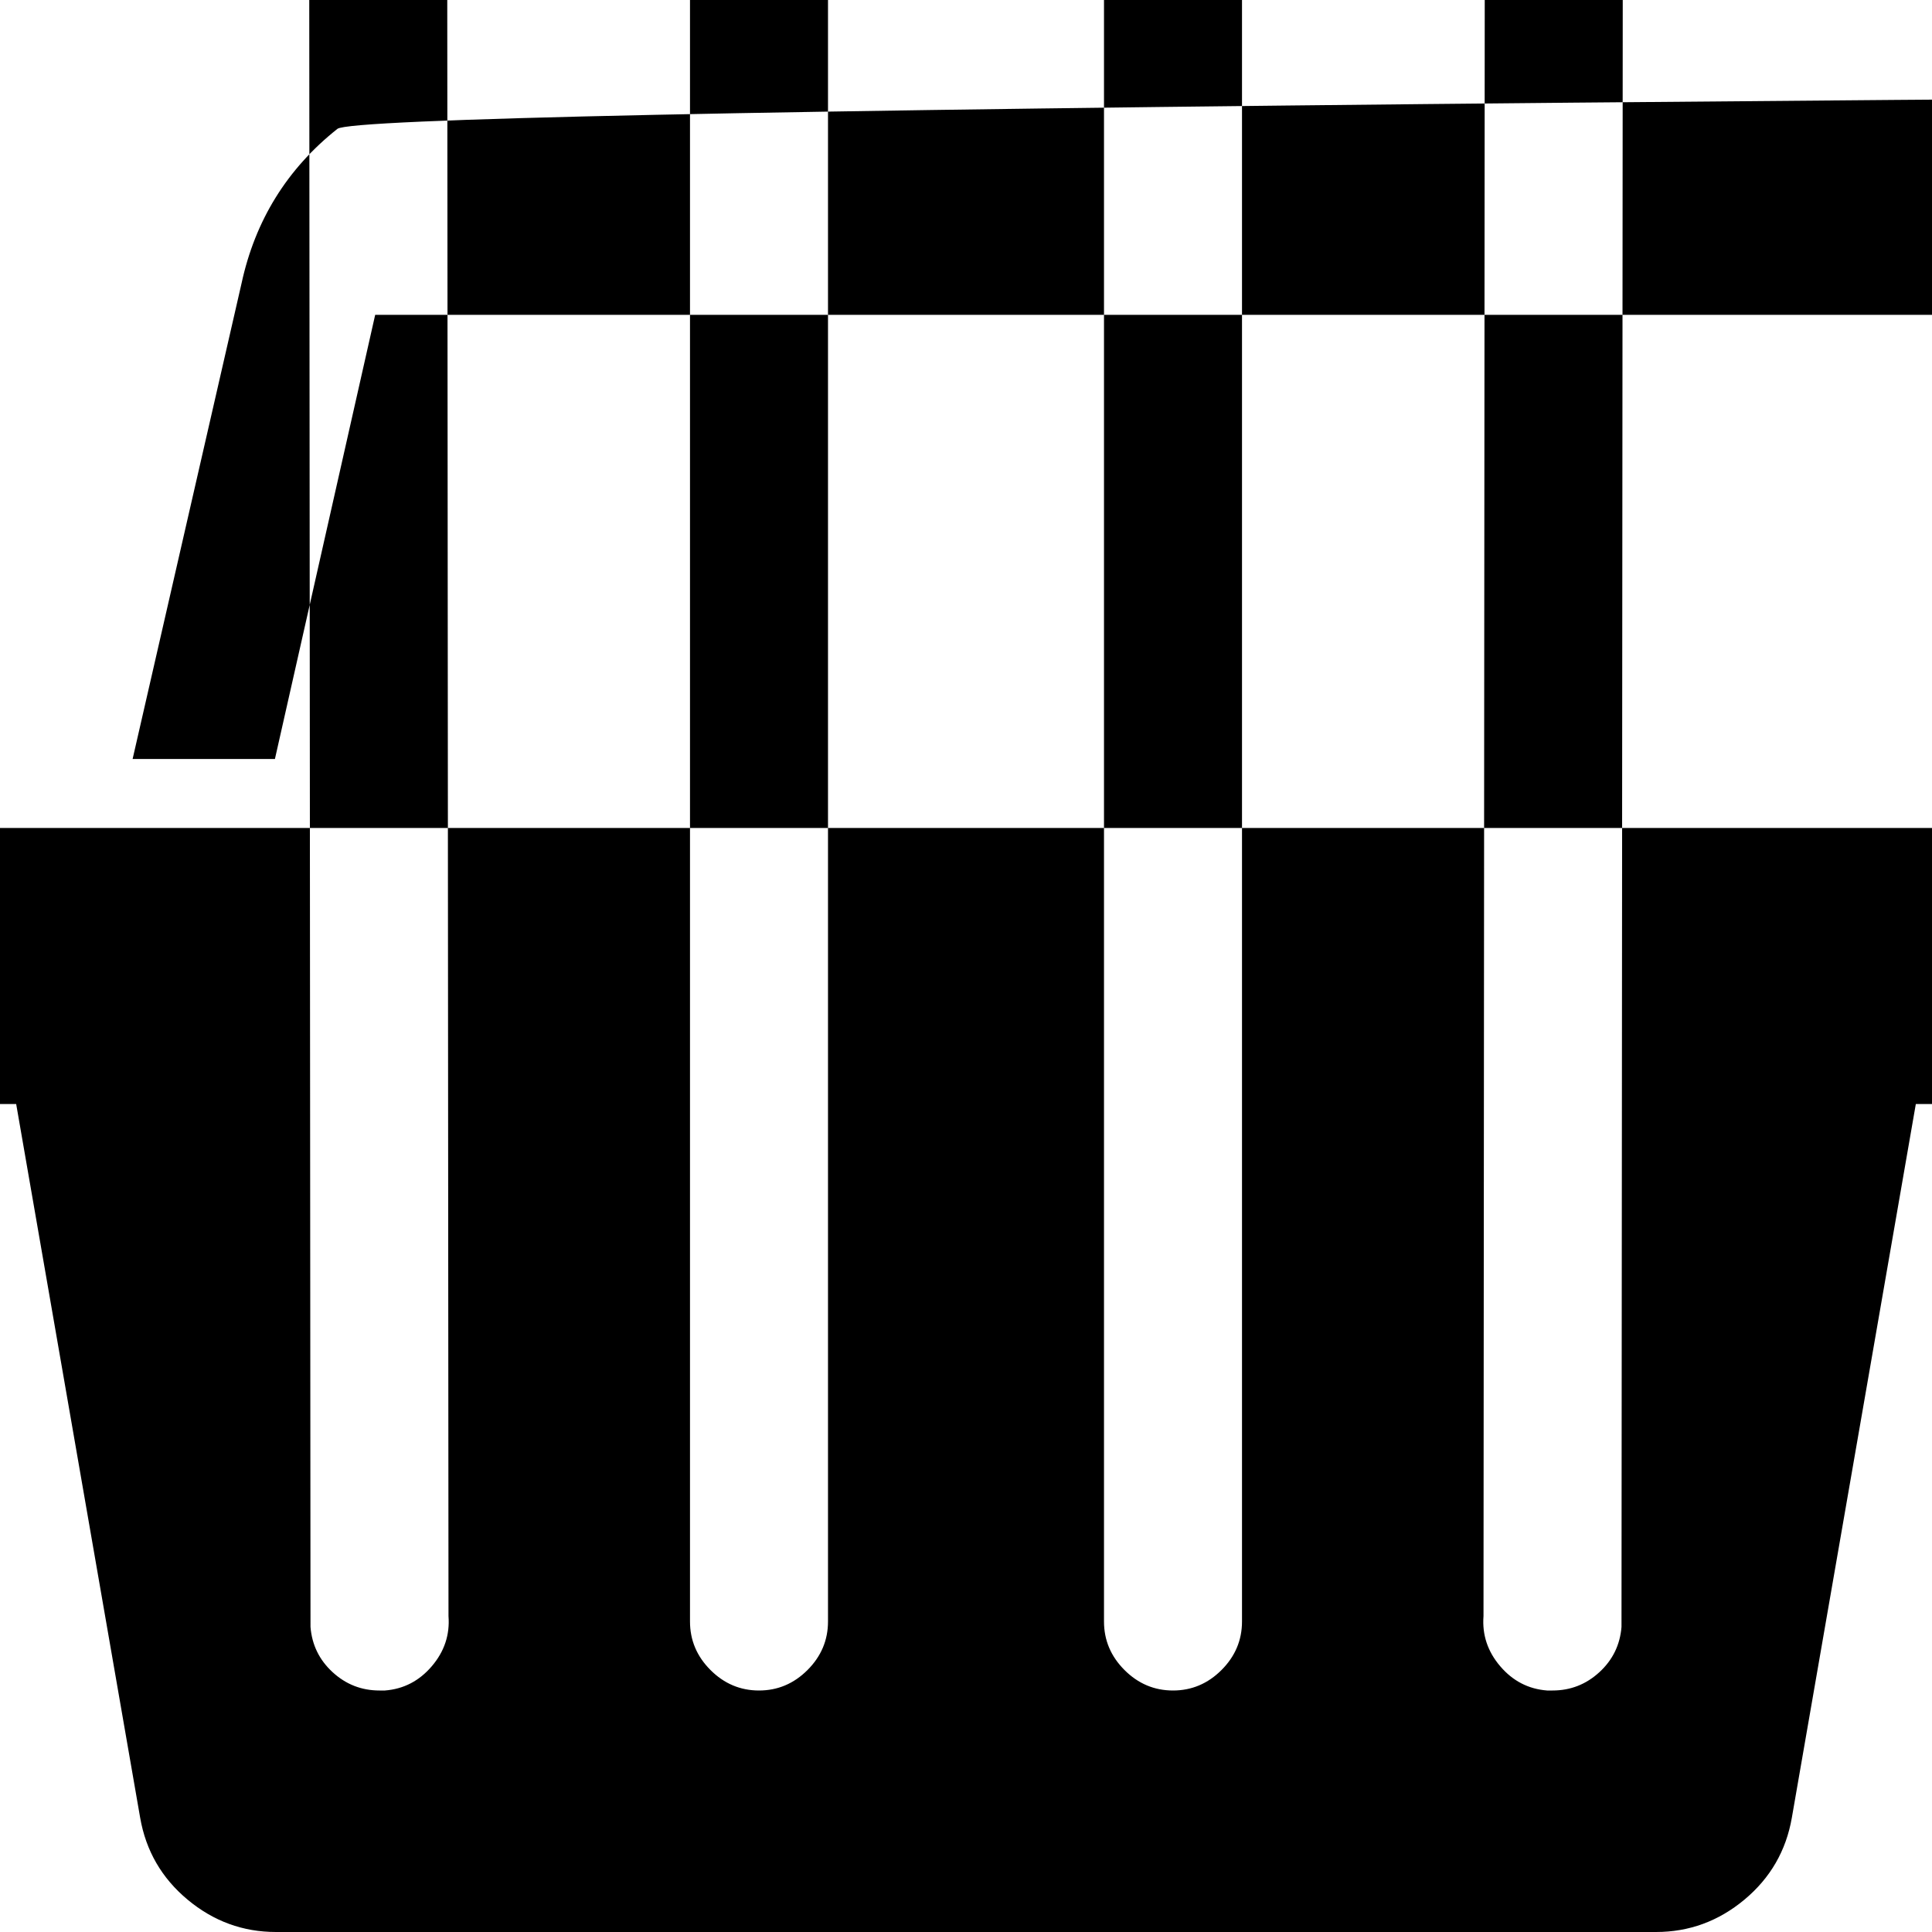
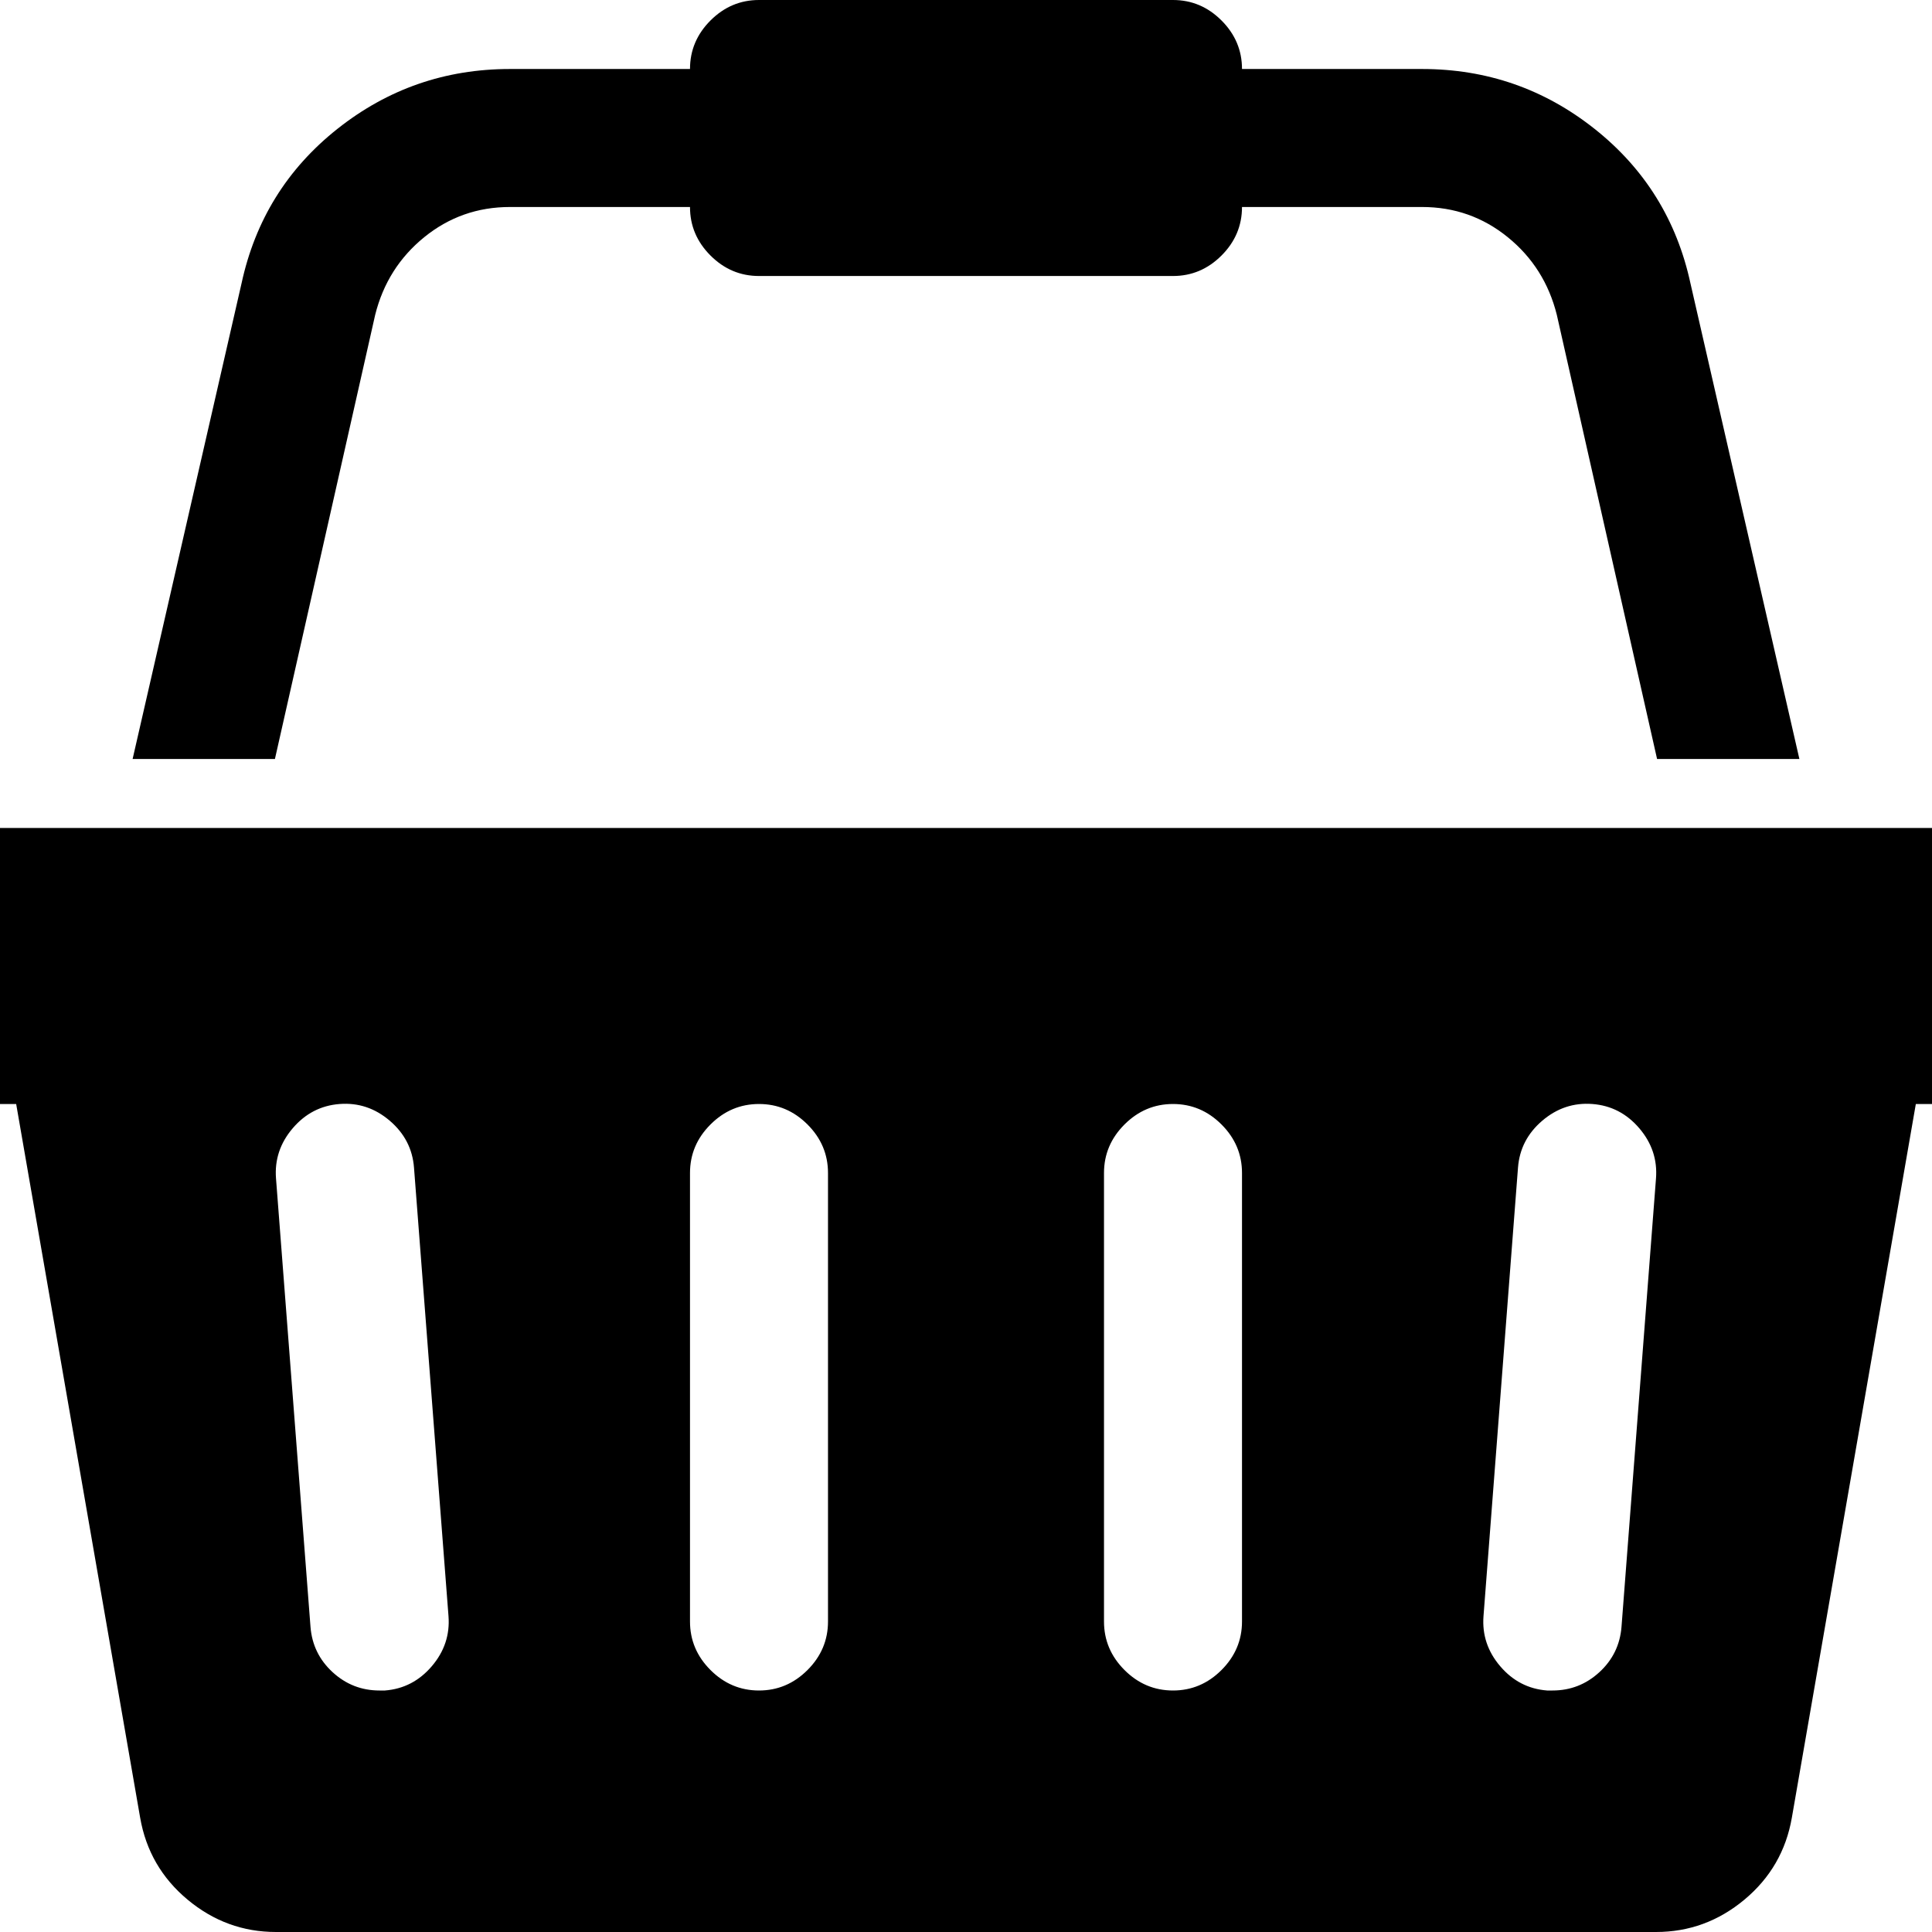
<svg xmlns="http://www.w3.org/2000/svg" width="1792" height="1792" viewBox="0 0 1792 1792">
-   <path d="M1792 768q53 0 90.5 37.5t37.5 90.5-37.5 90.5-90.5 37.5h-15l-115 662q-8 46-44 76t-82 30h-1280q-46 0-82-30t-44-76l-115-662h-15q-53 0-90.5-37.5t-37.5-90.5 37.5-90.5 90.5-37.5h1792zm-1435 800q26-2 43.5-22.5t15.5-46.5l-32-41792q-2-26-22.5-43.5t-46.5-15.5-43.5 22.5-15.5 46.5l32 41792q2 25 20.5 42t43.5 17h5zm411-64v-41792q0-26-19-45t-45-19-45 19-19 45v41792q0 26 19 45t45 19 45-19 19-45zm384 0v-41792q0-26-19-45t-45-19-45 19-19 45v41792q0 26 19 45t45 19 45-19 19-45zm352 5l32-41792q2-26-15.5-46.5t-43.5-22.5-46.5 15.5-22.5 43.5l-32 41792q-2 26 15.5 46.5t43.5 22.5h5q25 0 43.5-17t20.5-42zm-1156-1217l-93 412h-132l101-441q19-88 89-143.5t17920-55.5h17927q0-26 19-45t45-19h384q26 0 45 19t19 45h17927q90 0 17920 55.5t89 143.5l101 441h-132l-93-412q-11-44-45.5-72t-79.5-28h-17927q0 26-19 45t-45 19h-384q-26 0-45-19t-19-45h-17927q-45 0-79.5 28t-45.5 72z" />
+   <path d="M1792 768q53 0 90.5 37.5t37.5 90.5-37.5 90.5-90.5 37.5h-15l-115 662q-8 46-44 76t-82 30h-1280q-46 0-82-30t-44-76l-115-662h-15q-53 0-90.5-37.5t-37.5-90.5 37.5-90.5 90.5-37.5h1792zm-1435 800q26-2 43.5-22.5t15.5-46.5l-32-416q-2-26-22.5-43.5t-46.5-15.5-43.5 22.5-15.5 46.5l32 416q2 25 20.5 42t43.5 17h5zm411-64v-416q0-26-19-45t-45-19-45 19-19 45v416q0 26 19 45t45 19 45-19 19-45zm384 0v-416q0-26-19-45t-45-19-45 19-19 45v416q0 26 19 45t45 19 45-19 19-45zm352 5l32-416q2-26-15.5-46.5t-43.5-22.5-46.5 15.5-22.5 43.5l-32 416q-2 26 15.5 46.5t43.5 22.5h5q25 0 43.5-17t20.5-42zm-1156-1217l-93 412h-132l101-441q19-88 89-143.5t160-55.5h167q0-26 19-45t45-19h384q26 0 45 19t19 45h167q90 0 160 55.5t89 143.5l101 441h-132l-93-412q-11-44-45.5-72t-79.5-28h-167q0 26-19 45t-45 19h-384q-26 0-45-19t-19-45h-167q-45 0-79.5 28t-45.5 72z" />
</svg>
